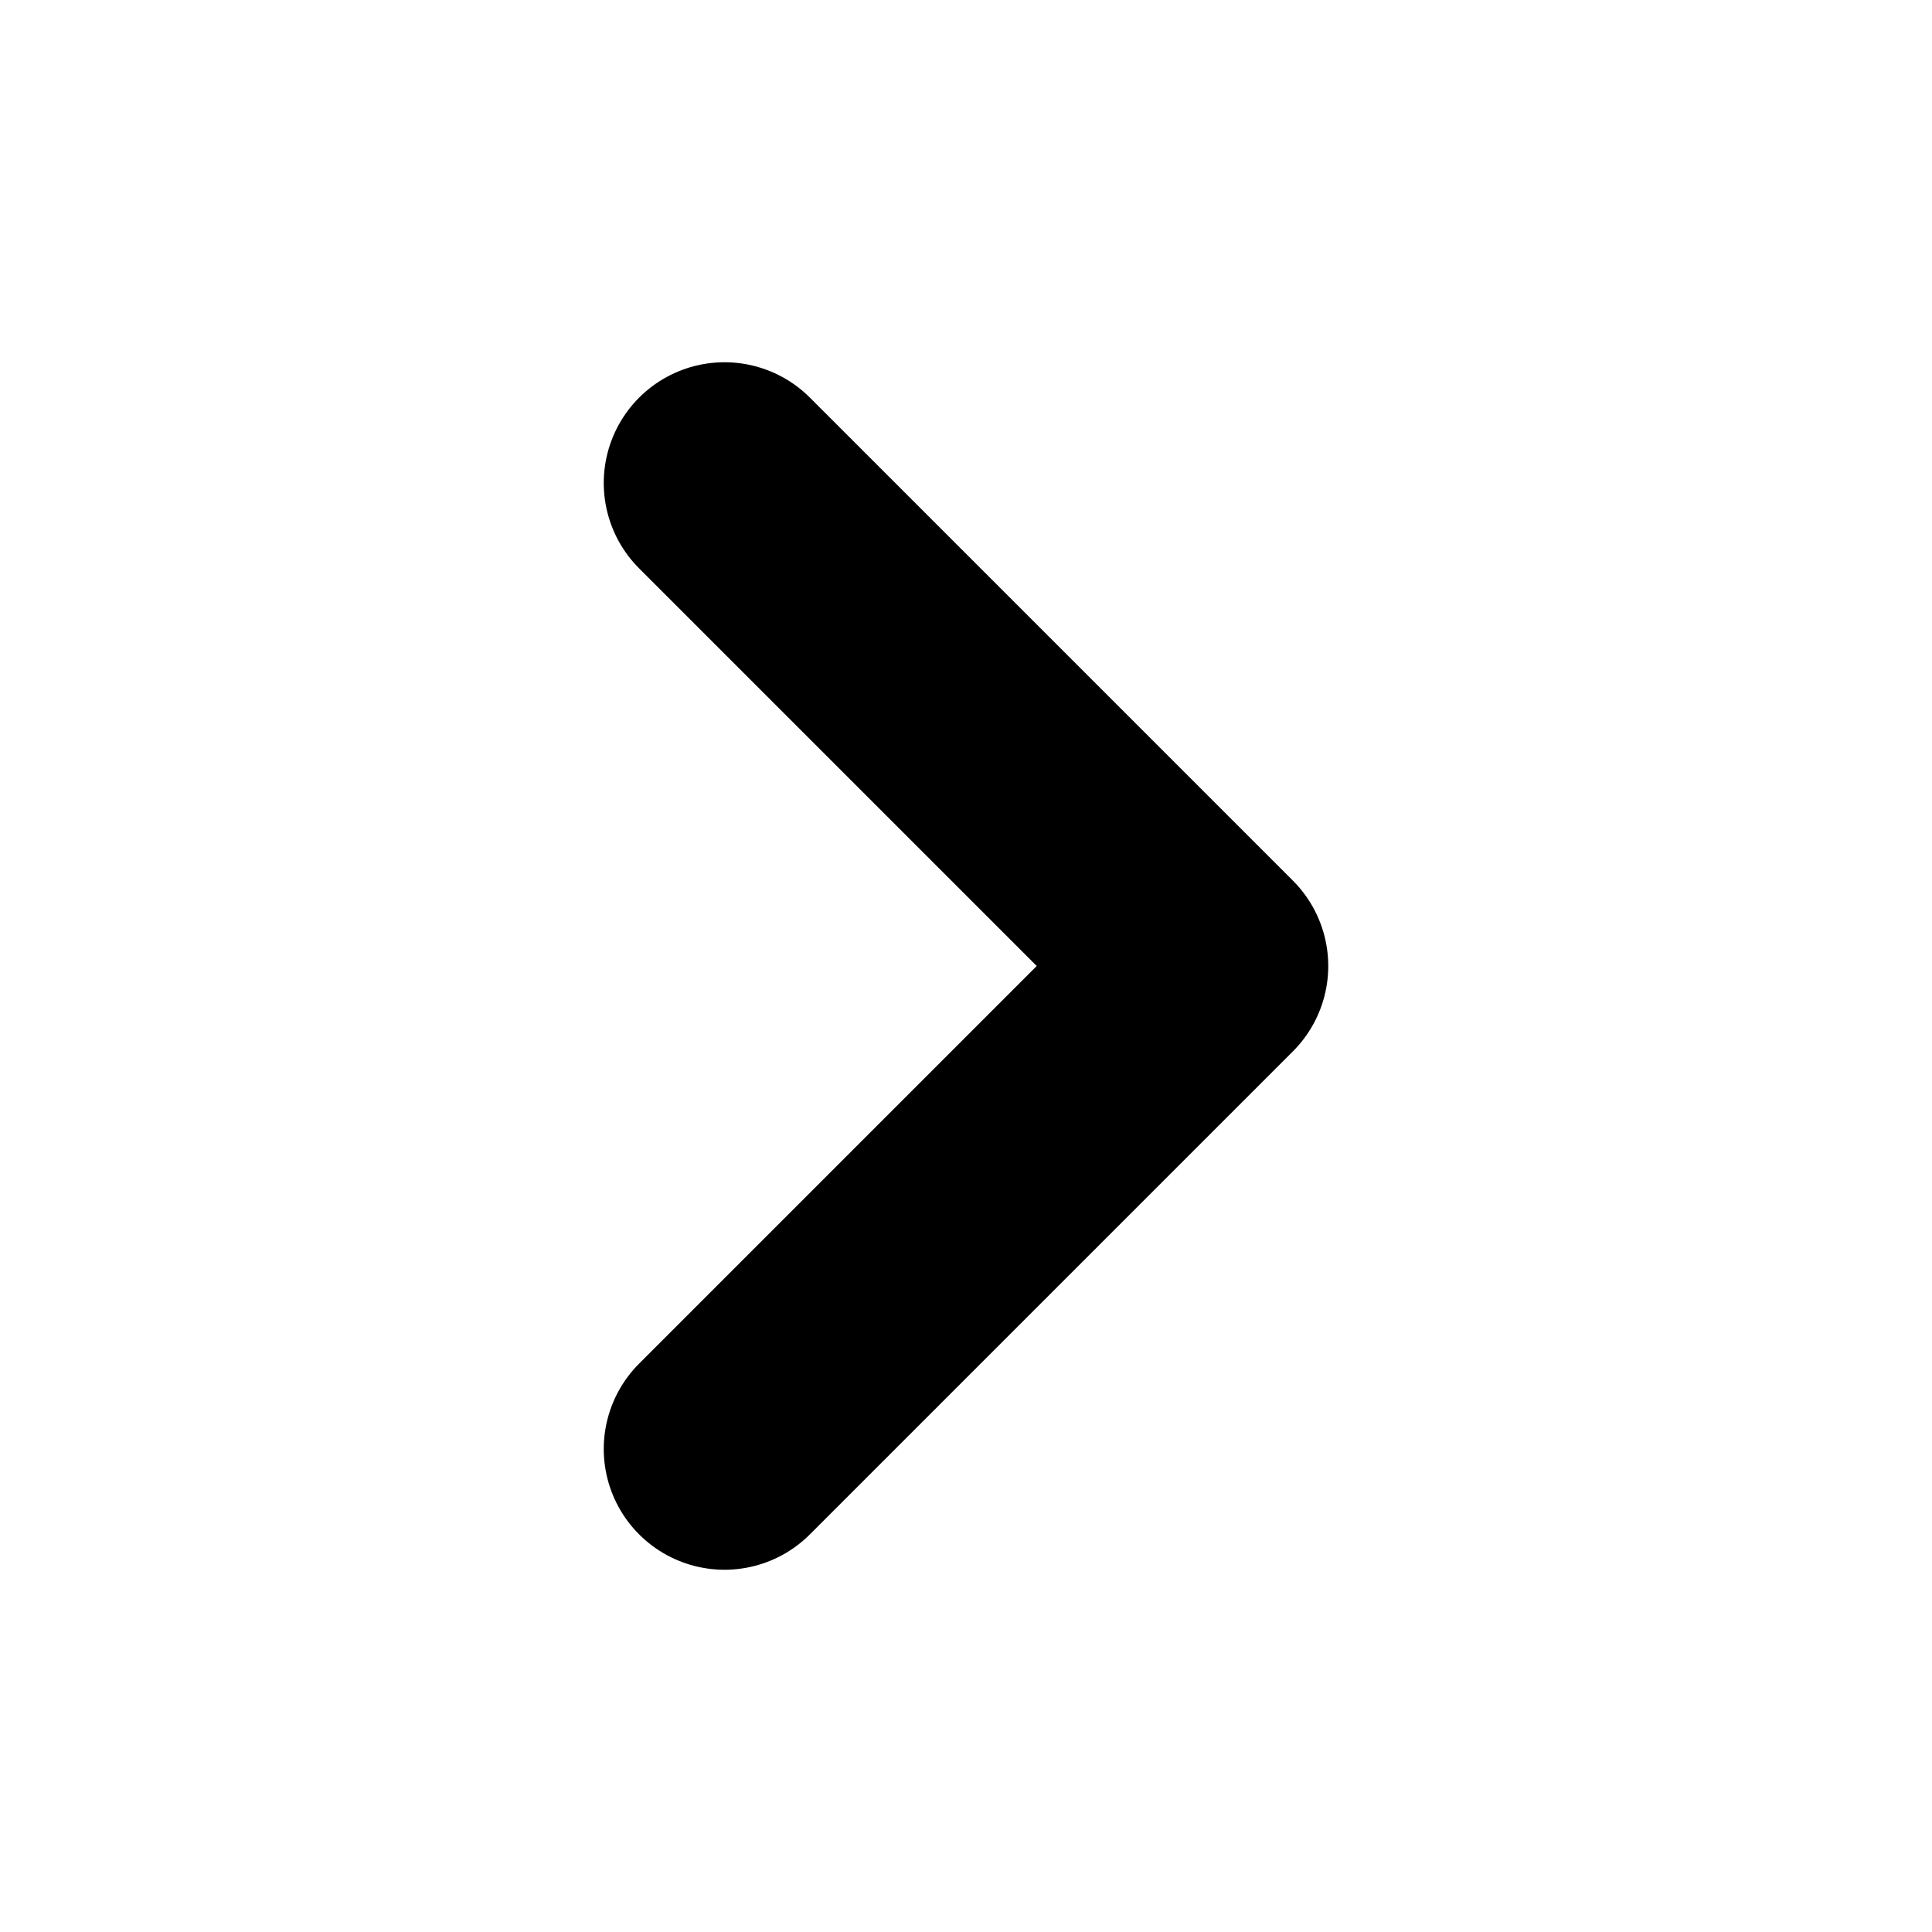
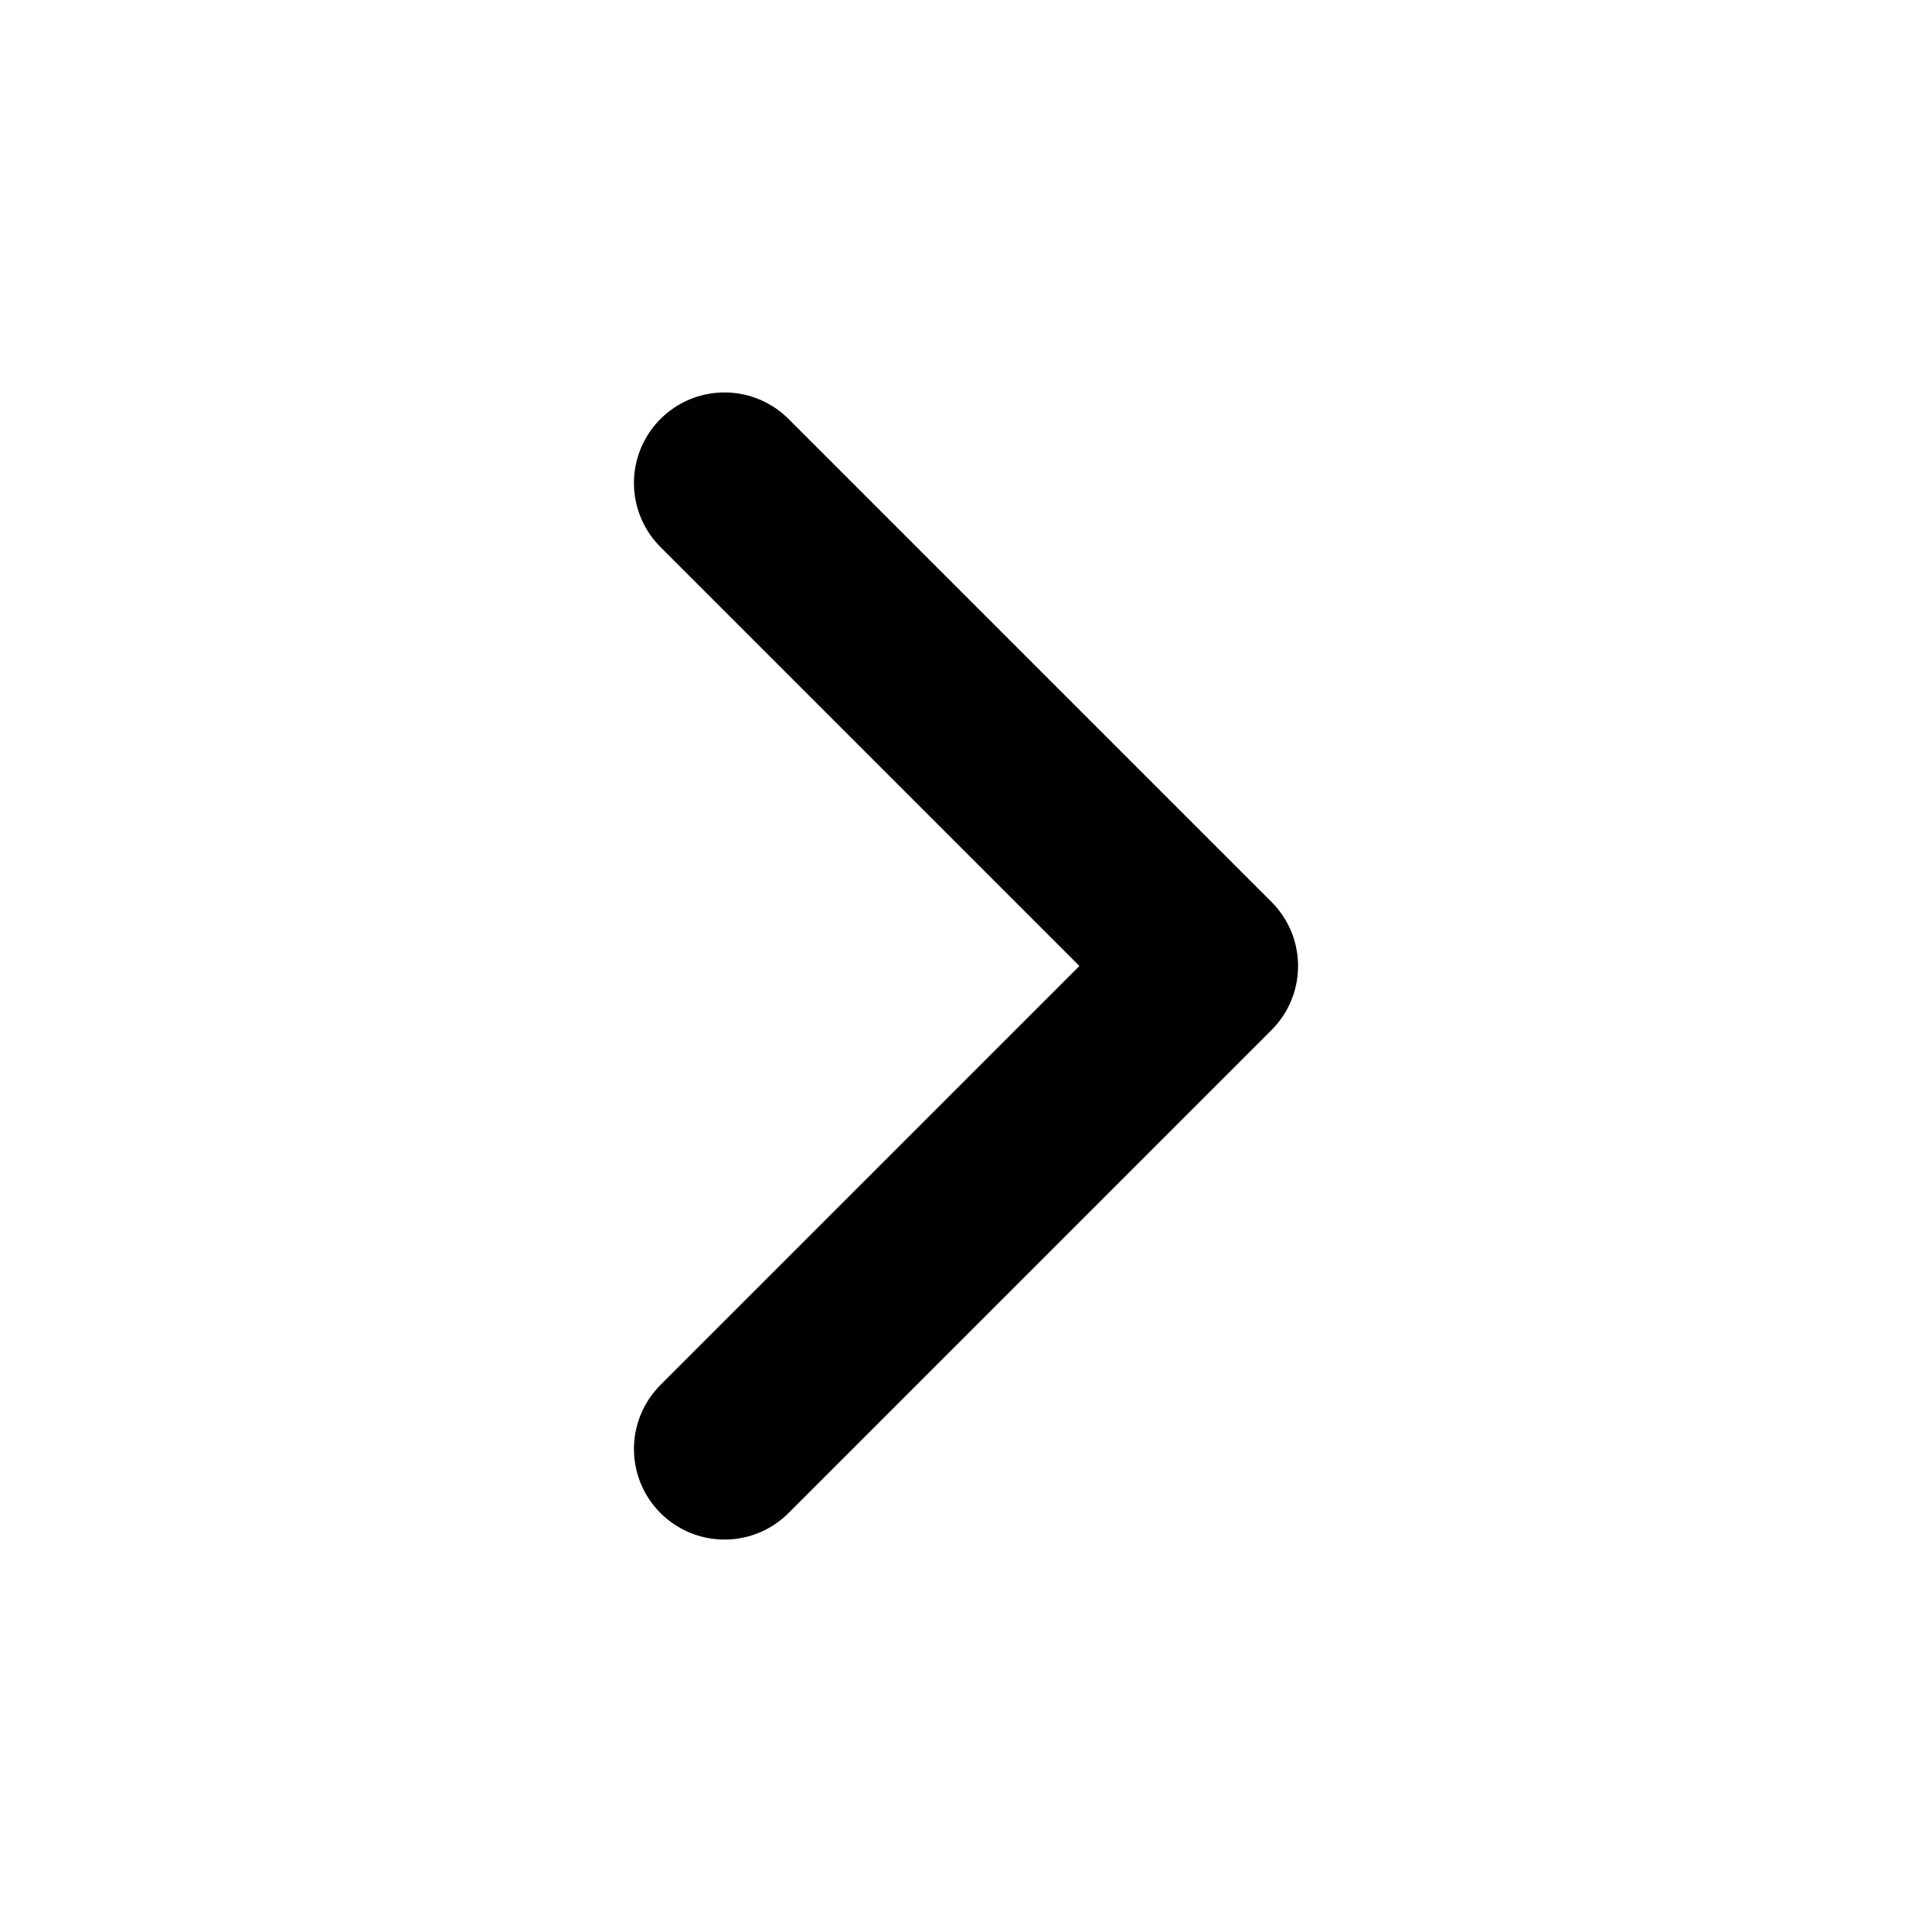
<svg xmlns="http://www.w3.org/2000/svg" viewBox="0 0 24 24">
-   <polyline fill="none" stroke="currentColor" stroke-width="3" stroke-linecap="round" stroke-linejoin="round" points="9 18 15 12 9 6" />
+   <g fill="none" stroke="currentColor" stroke-width="2.25" stroke-linecap="round" stroke-linejoin="round">
+     <polyline points="9 18 15 12 9 6" />
+   </g>
</svg>
